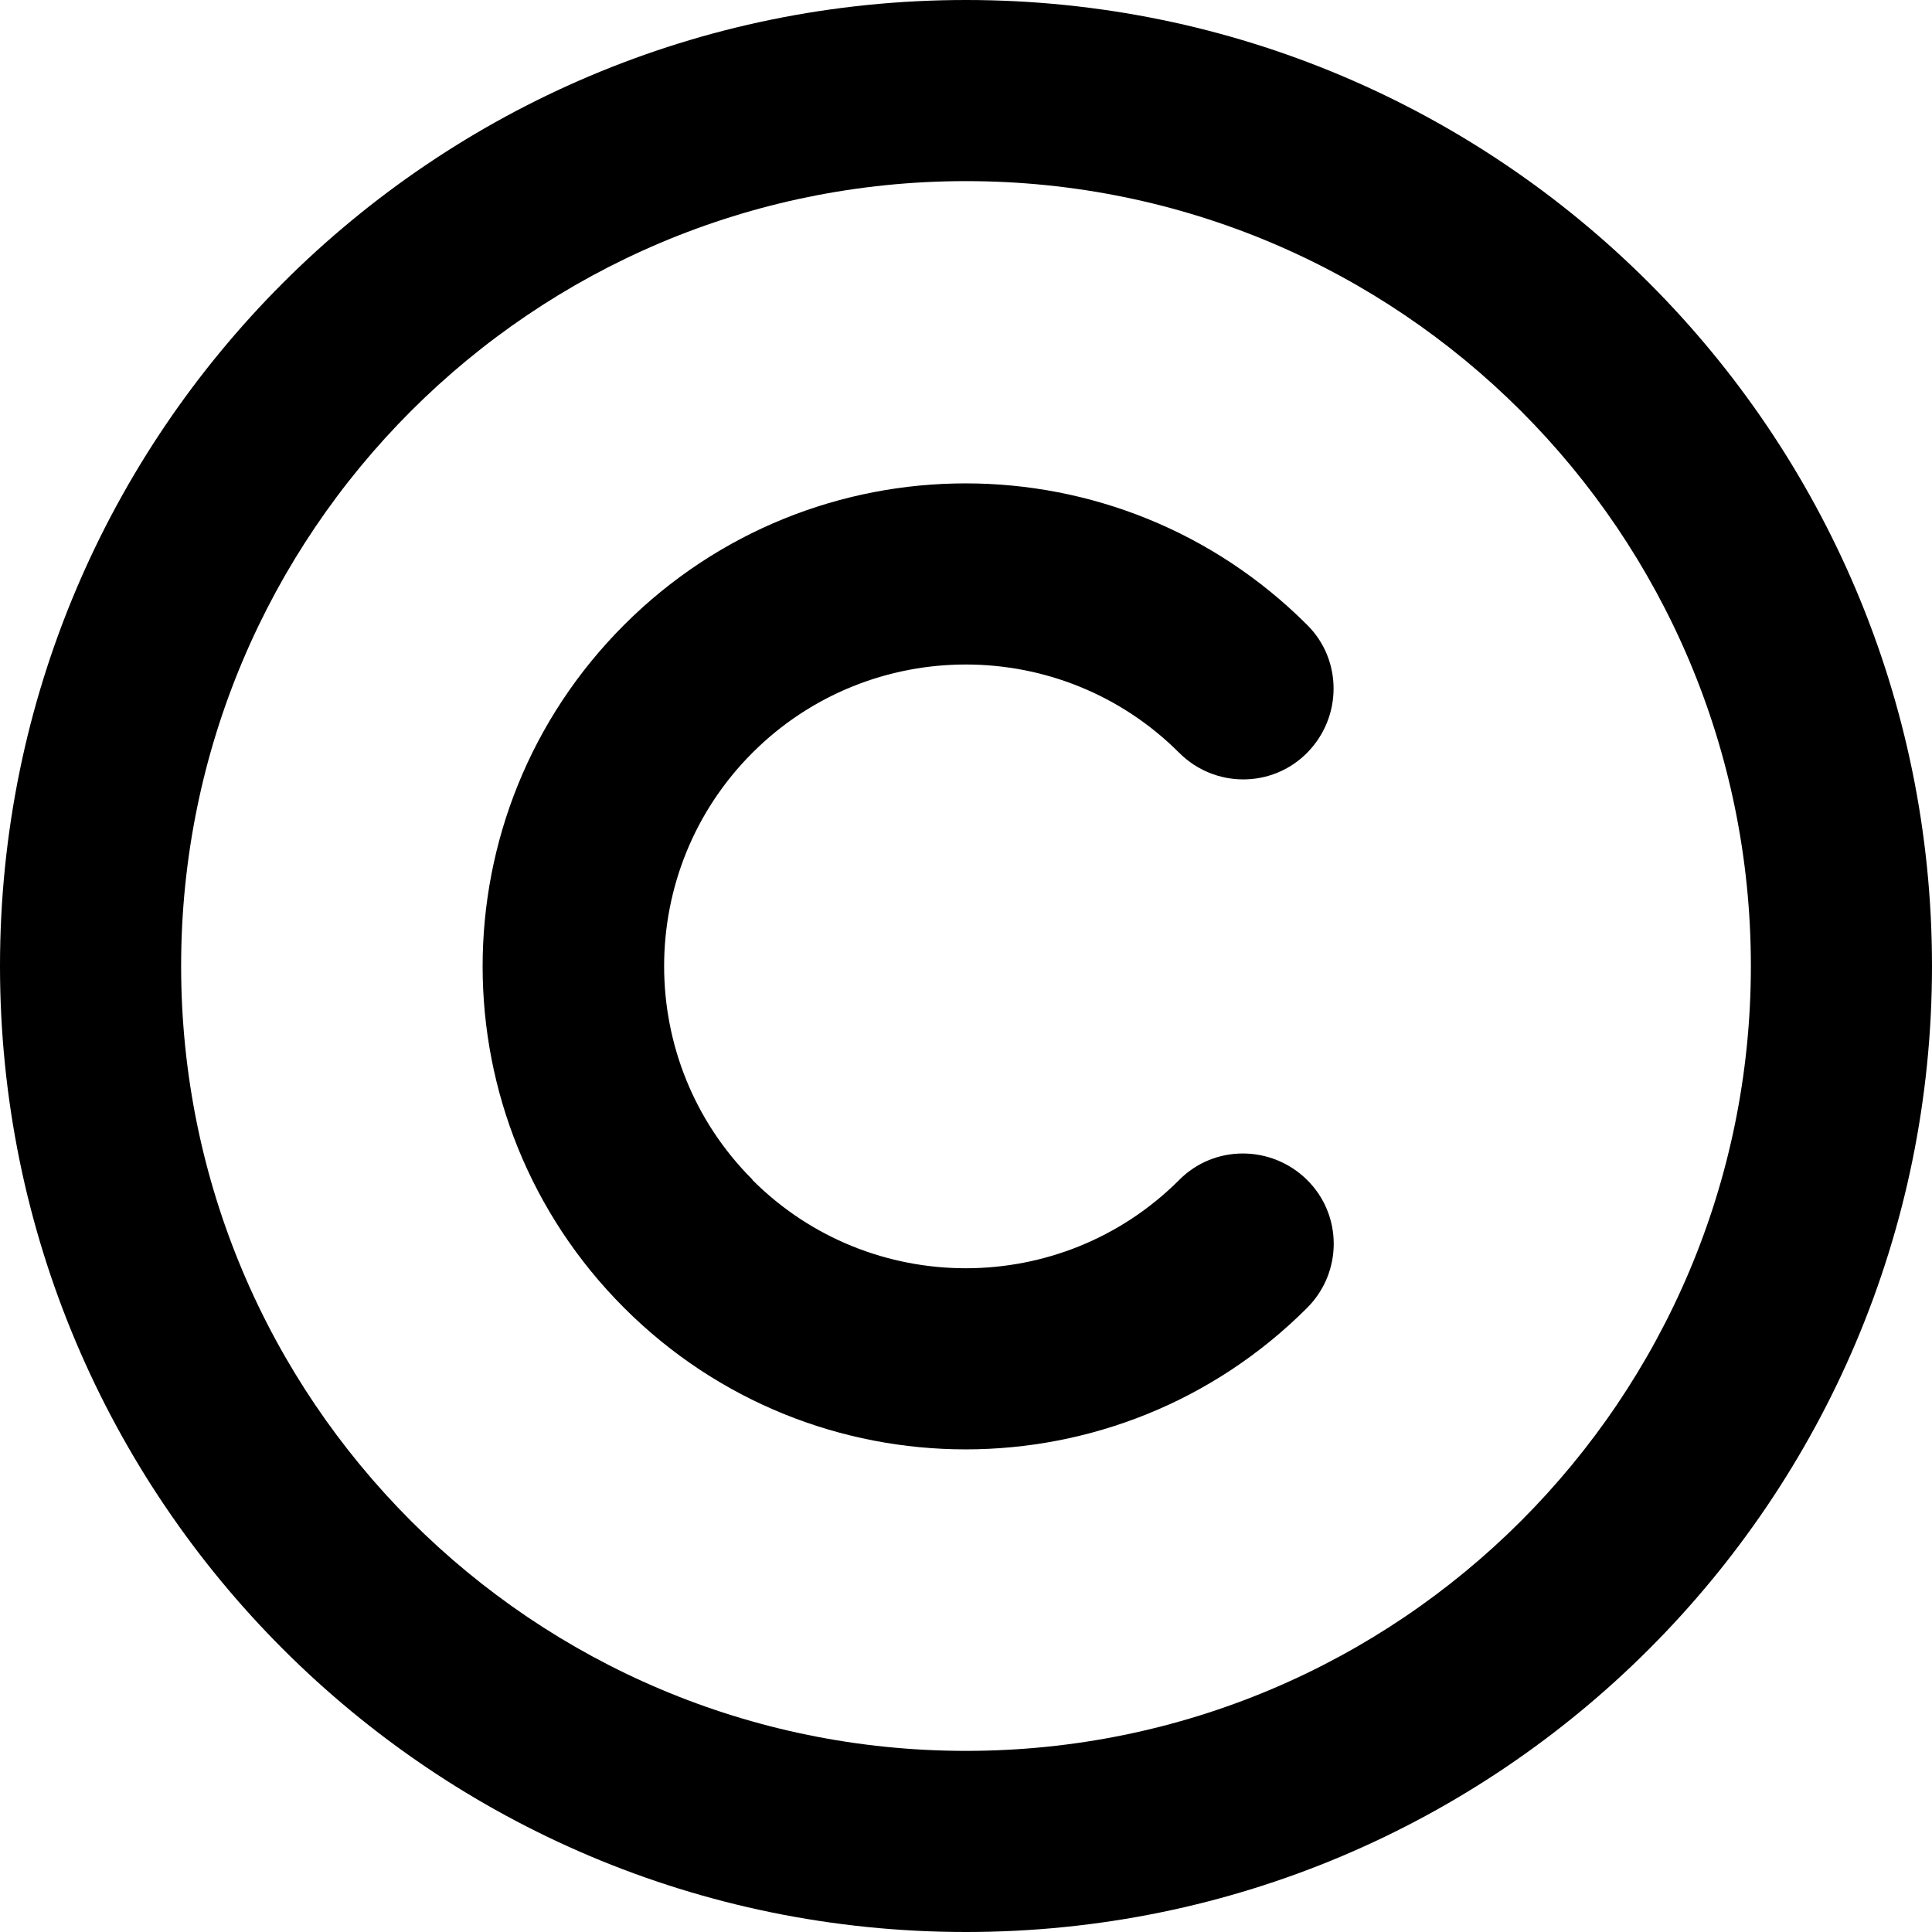
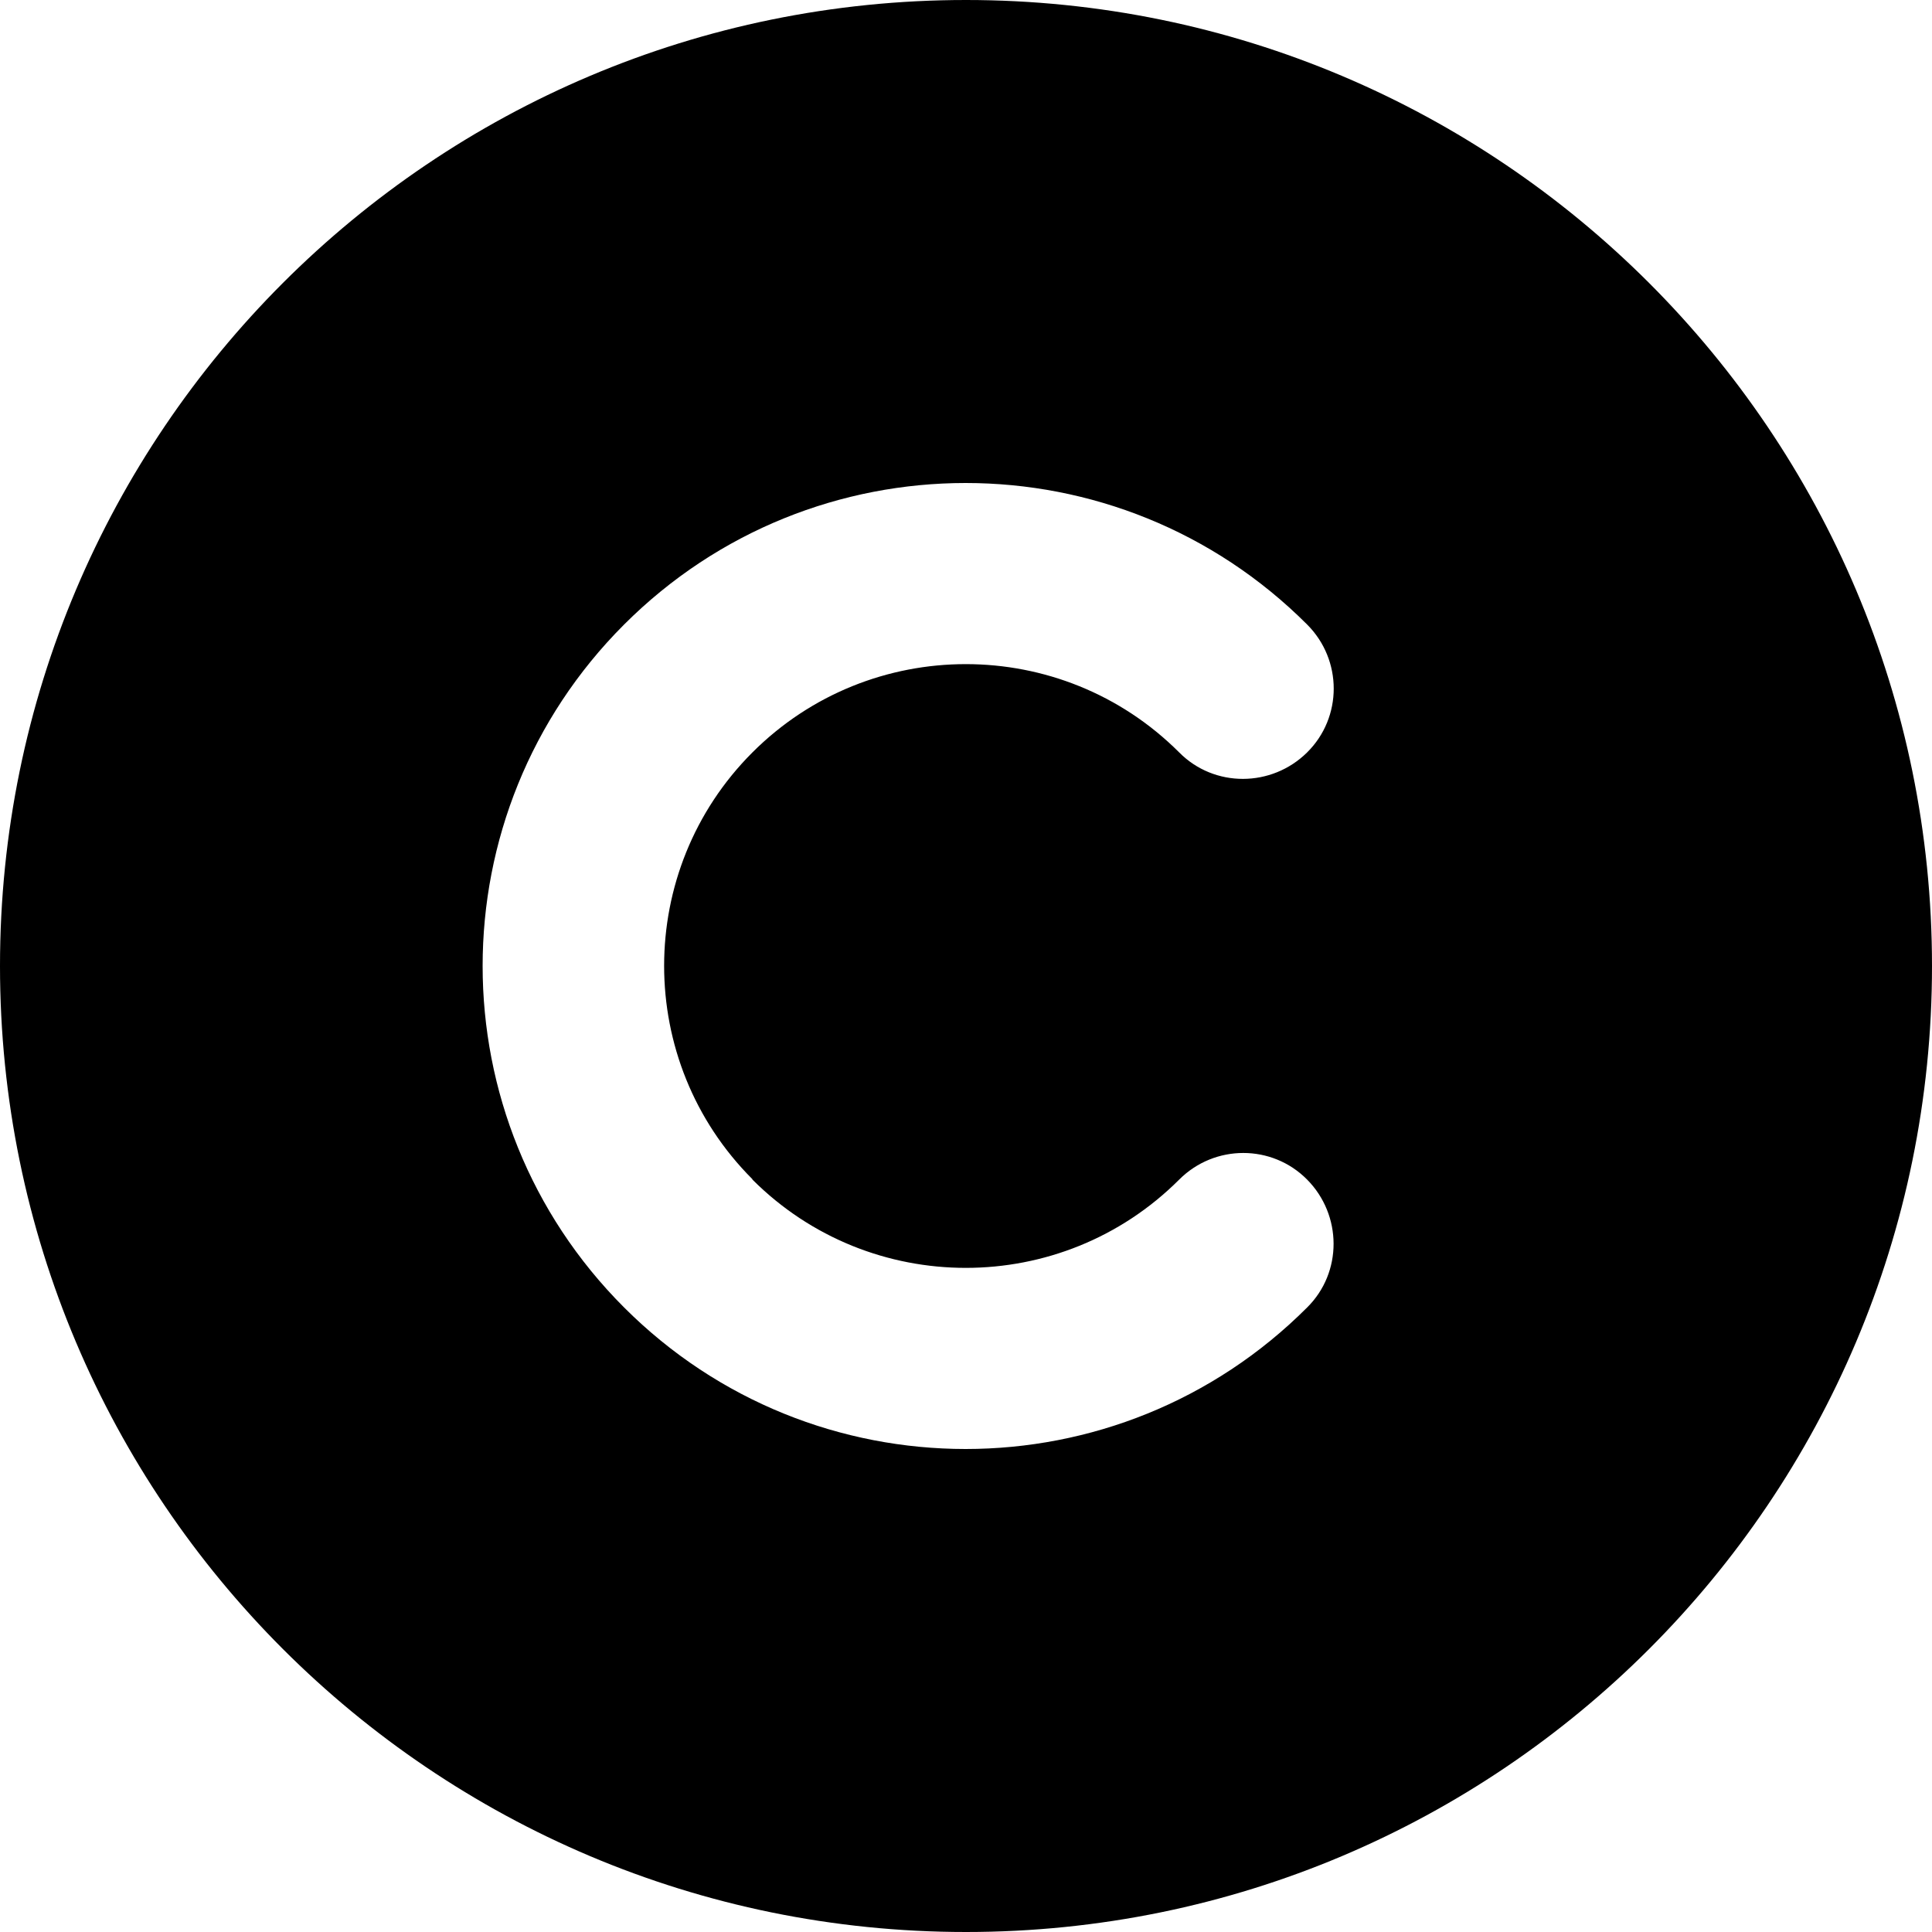
<svg xmlns="http://www.w3.org/2000/svg" viewBox="0 0 512 512">
-   <path d="M256 48a208 208 0 1 1 0 416 208 208 0 1 1 0-416zm0 464A256 256 0 1 0 256 0a256 256 0 1 0 0 512zM199.4 312.6c-31.2-31.2-31.2-81.9 0-113.1s81.9-31.2 113.1 0c9.4 9.4 24.6 9.4 33.9 0s9.4-24.6 0-33.9c-50-50-131-50-181 0s-50 131 0 181s131 50 181 0c9.4-9.4 9.4-24.6 0-33.9s-24.6-9.4-33.9 0c-31.2 31.2-81.9 31.2-113.1 0z" />
+   <path d="M256 512A256 256 0 1 0 256 0a256 256 0 1 0 0 512zM199.4 312.6c31.2 31.2 81.9 31.2 113.1 0c9.4-9.4 24.6-9.4 33.9 0s9.4 24.6 0 33.9c-50 50-131 50-181 0s-50-131 0-181s131-50 181 0c9.4 9.4 9.4 24.6 0 33.9s-24.6 9.4-33.9 0c-31.2-31.2-81.9-31.2-113.1 0s-31.2 81.9 0 113.1z" />
</svg>
